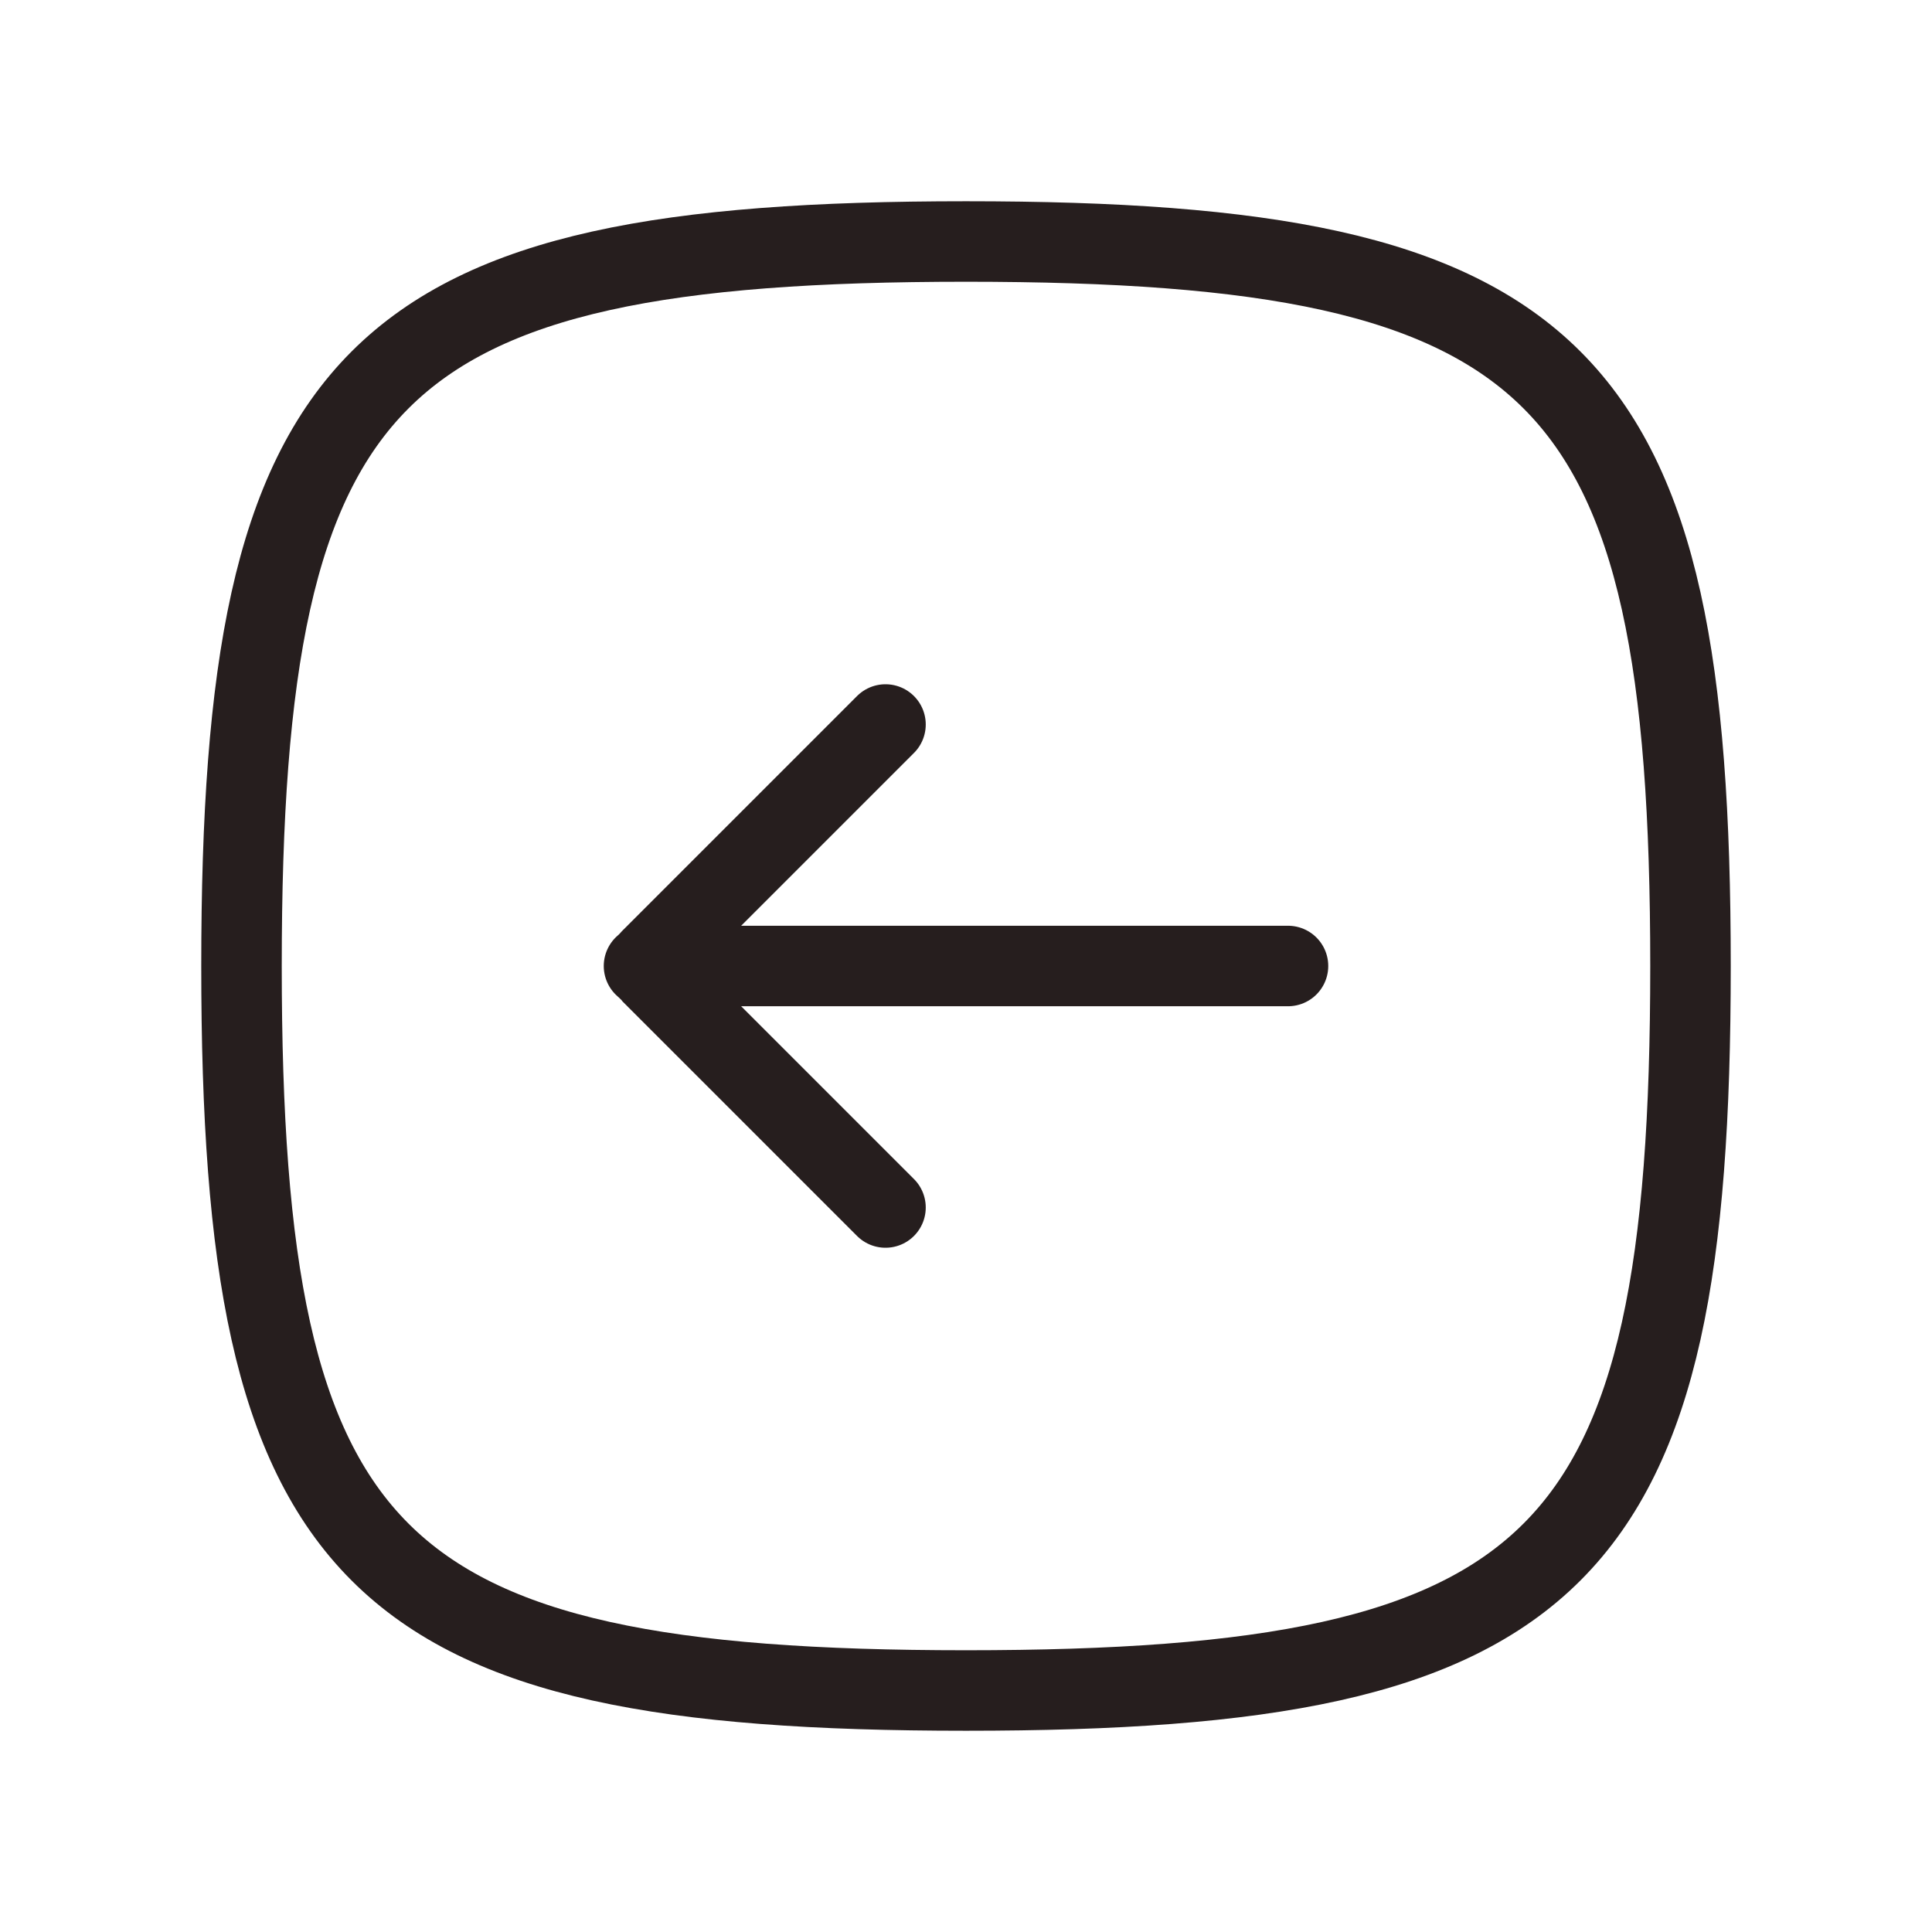
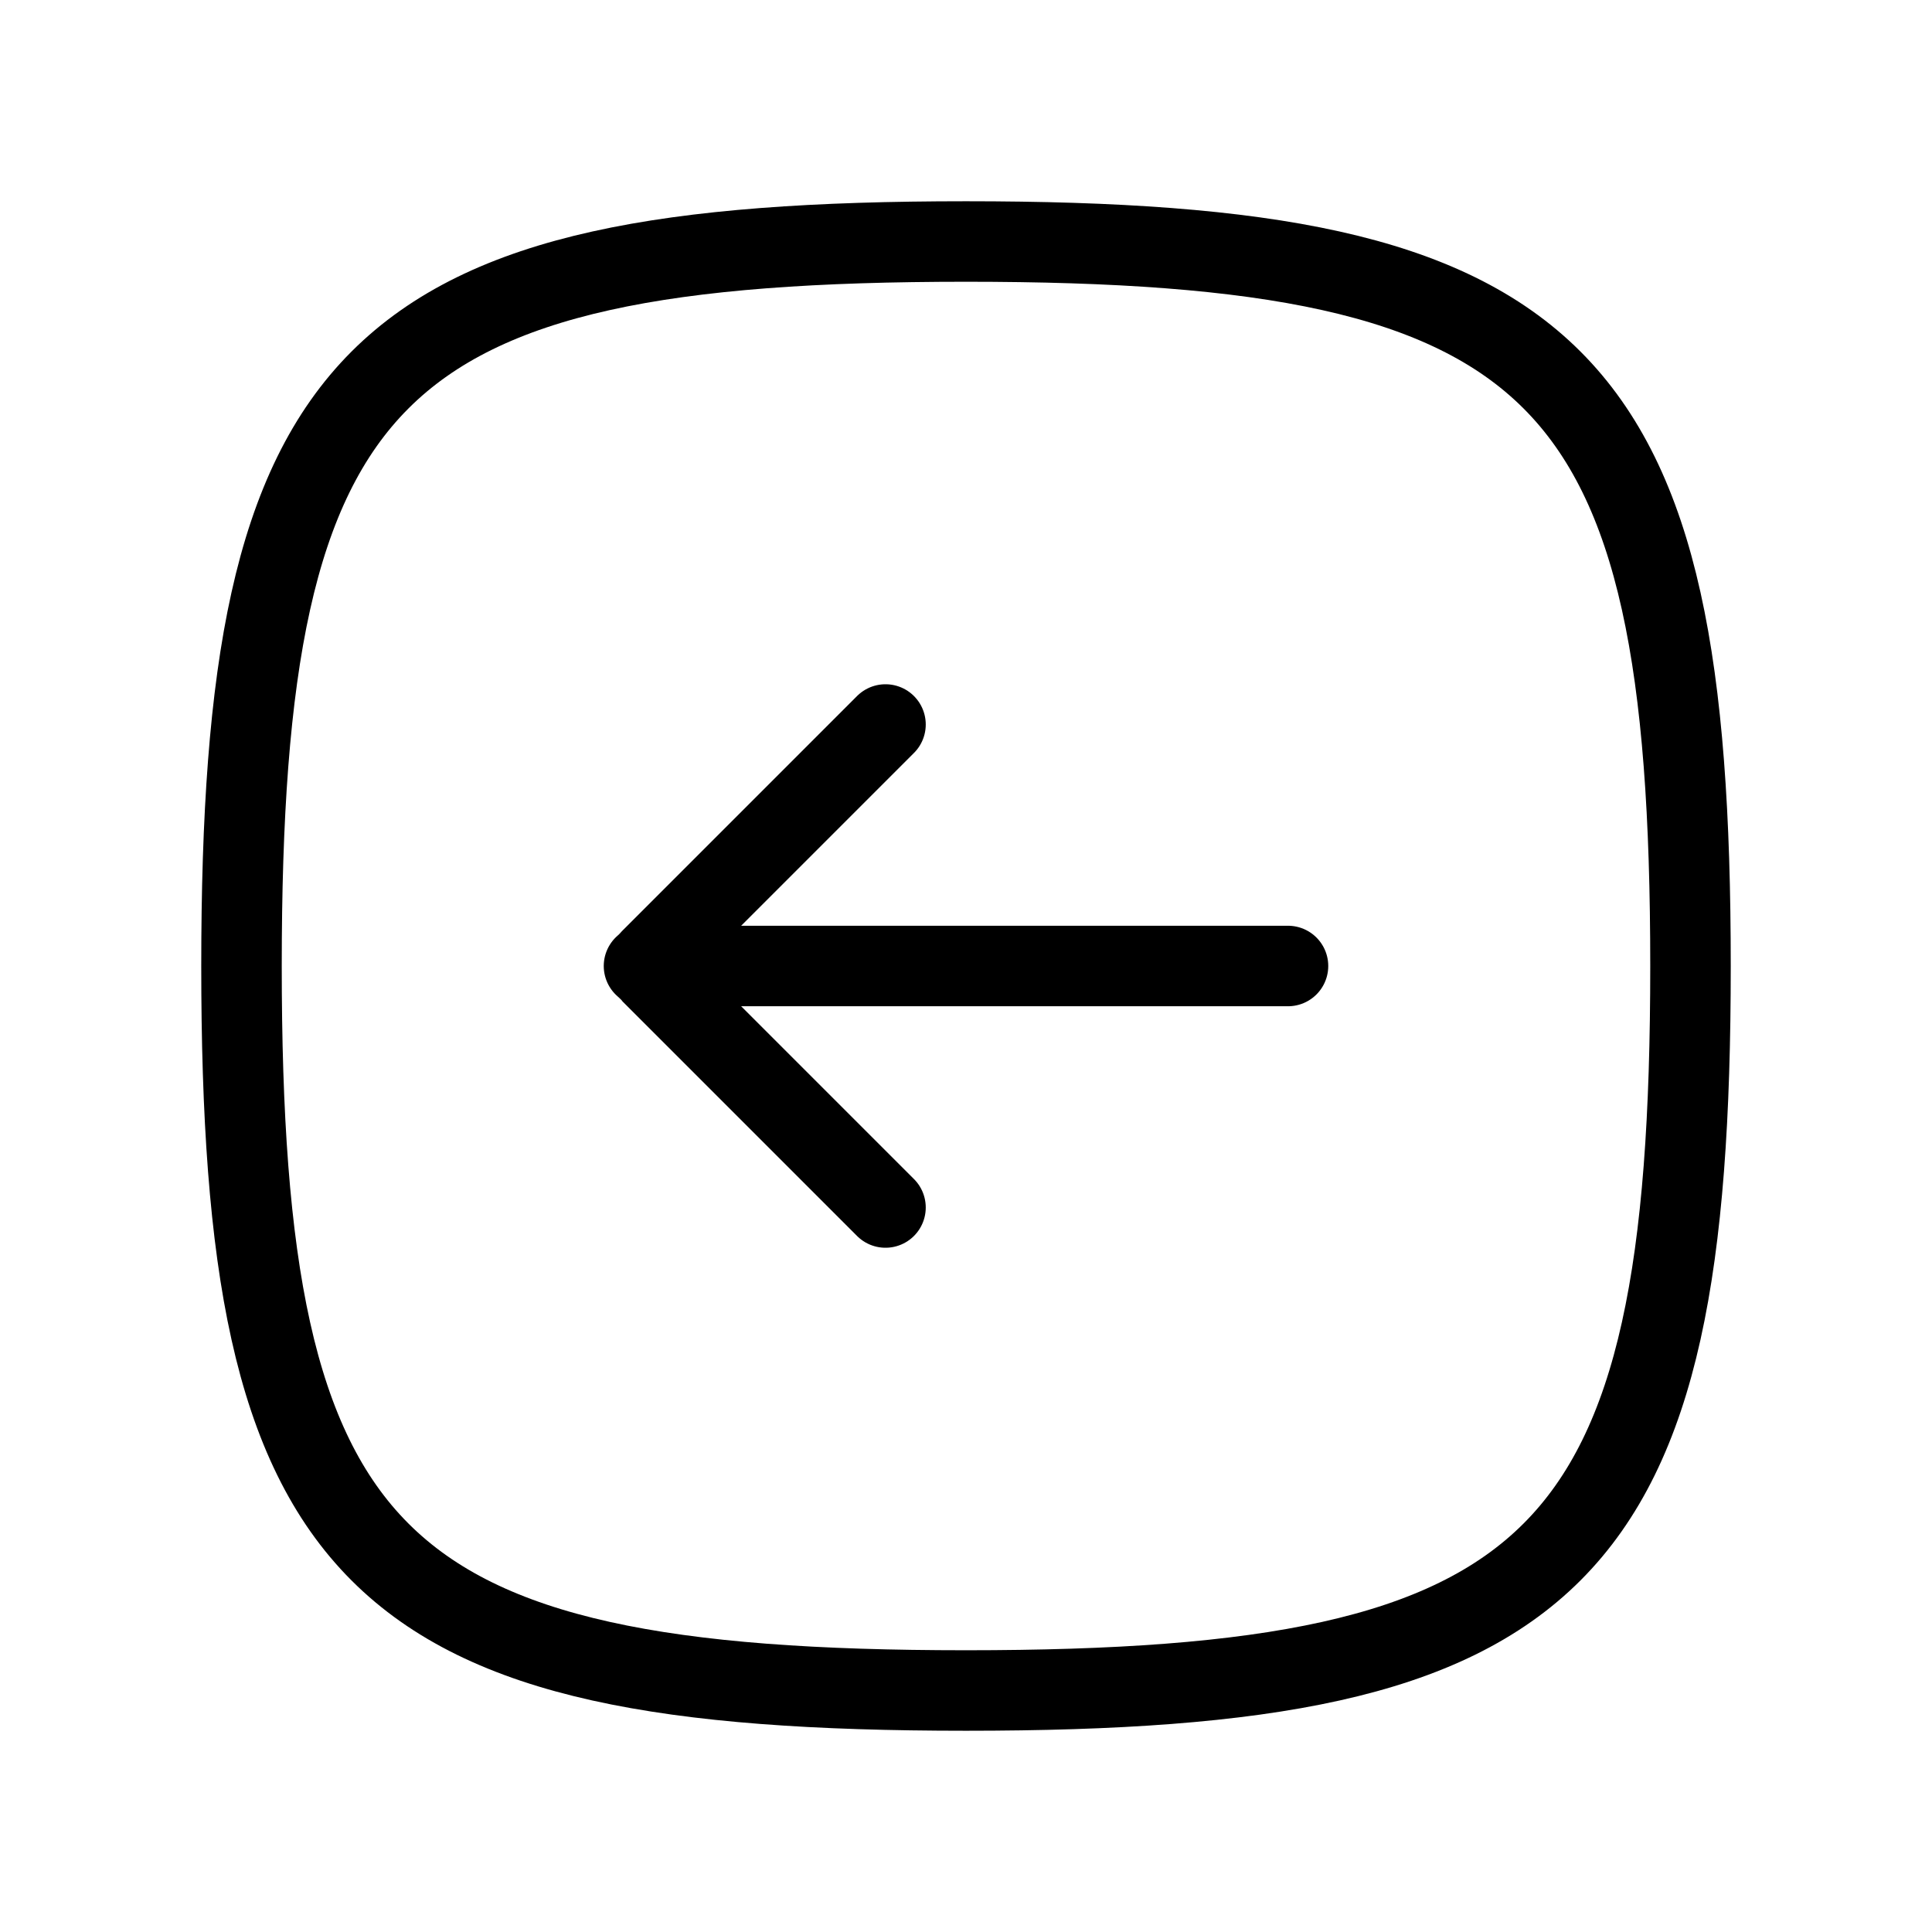
<svg xmlns="http://www.w3.org/2000/svg" width="24" height="24" viewBox="0 0 24 24" fill="none">
-   <path d="M3 12C3 4.588 4.588 3 12 3C19.412 3 21 4.588 21 12C21 19.412 19.412 21 12 21C4.588 21 3 19.412 3 12Z" stroke="#261E1E" />
-   <path d="M8 12H16" stroke="#261E1E" stroke-linecap="round" stroke-linejoin="round" />
-   <path d="M11 9L8.087 11.913C8.039 11.961 8.039 12.039 8.087 12.087L11 15" stroke="#261E1E" stroke-linecap="round" stroke-linejoin="round" />
+   <path d="M3 12C3 4.588 4.588 3 12 3C19.412 3 21 4.588 21 12C21 19.412 19.412 21 12 21C4.588 21 3 19.412 3 12Z" stroke="currentColor" />
+   <path d="M8 12H16" stroke="currentColor" stroke-linecap="round" stroke-linejoin="round" />
+   <path d="M11 9L8.087 11.913C8.039 11.961 8.039 12.039 8.087 12.087L11 15" stroke="currentColor" stroke-linecap="round" stroke-linejoin="round" />
</svg>
